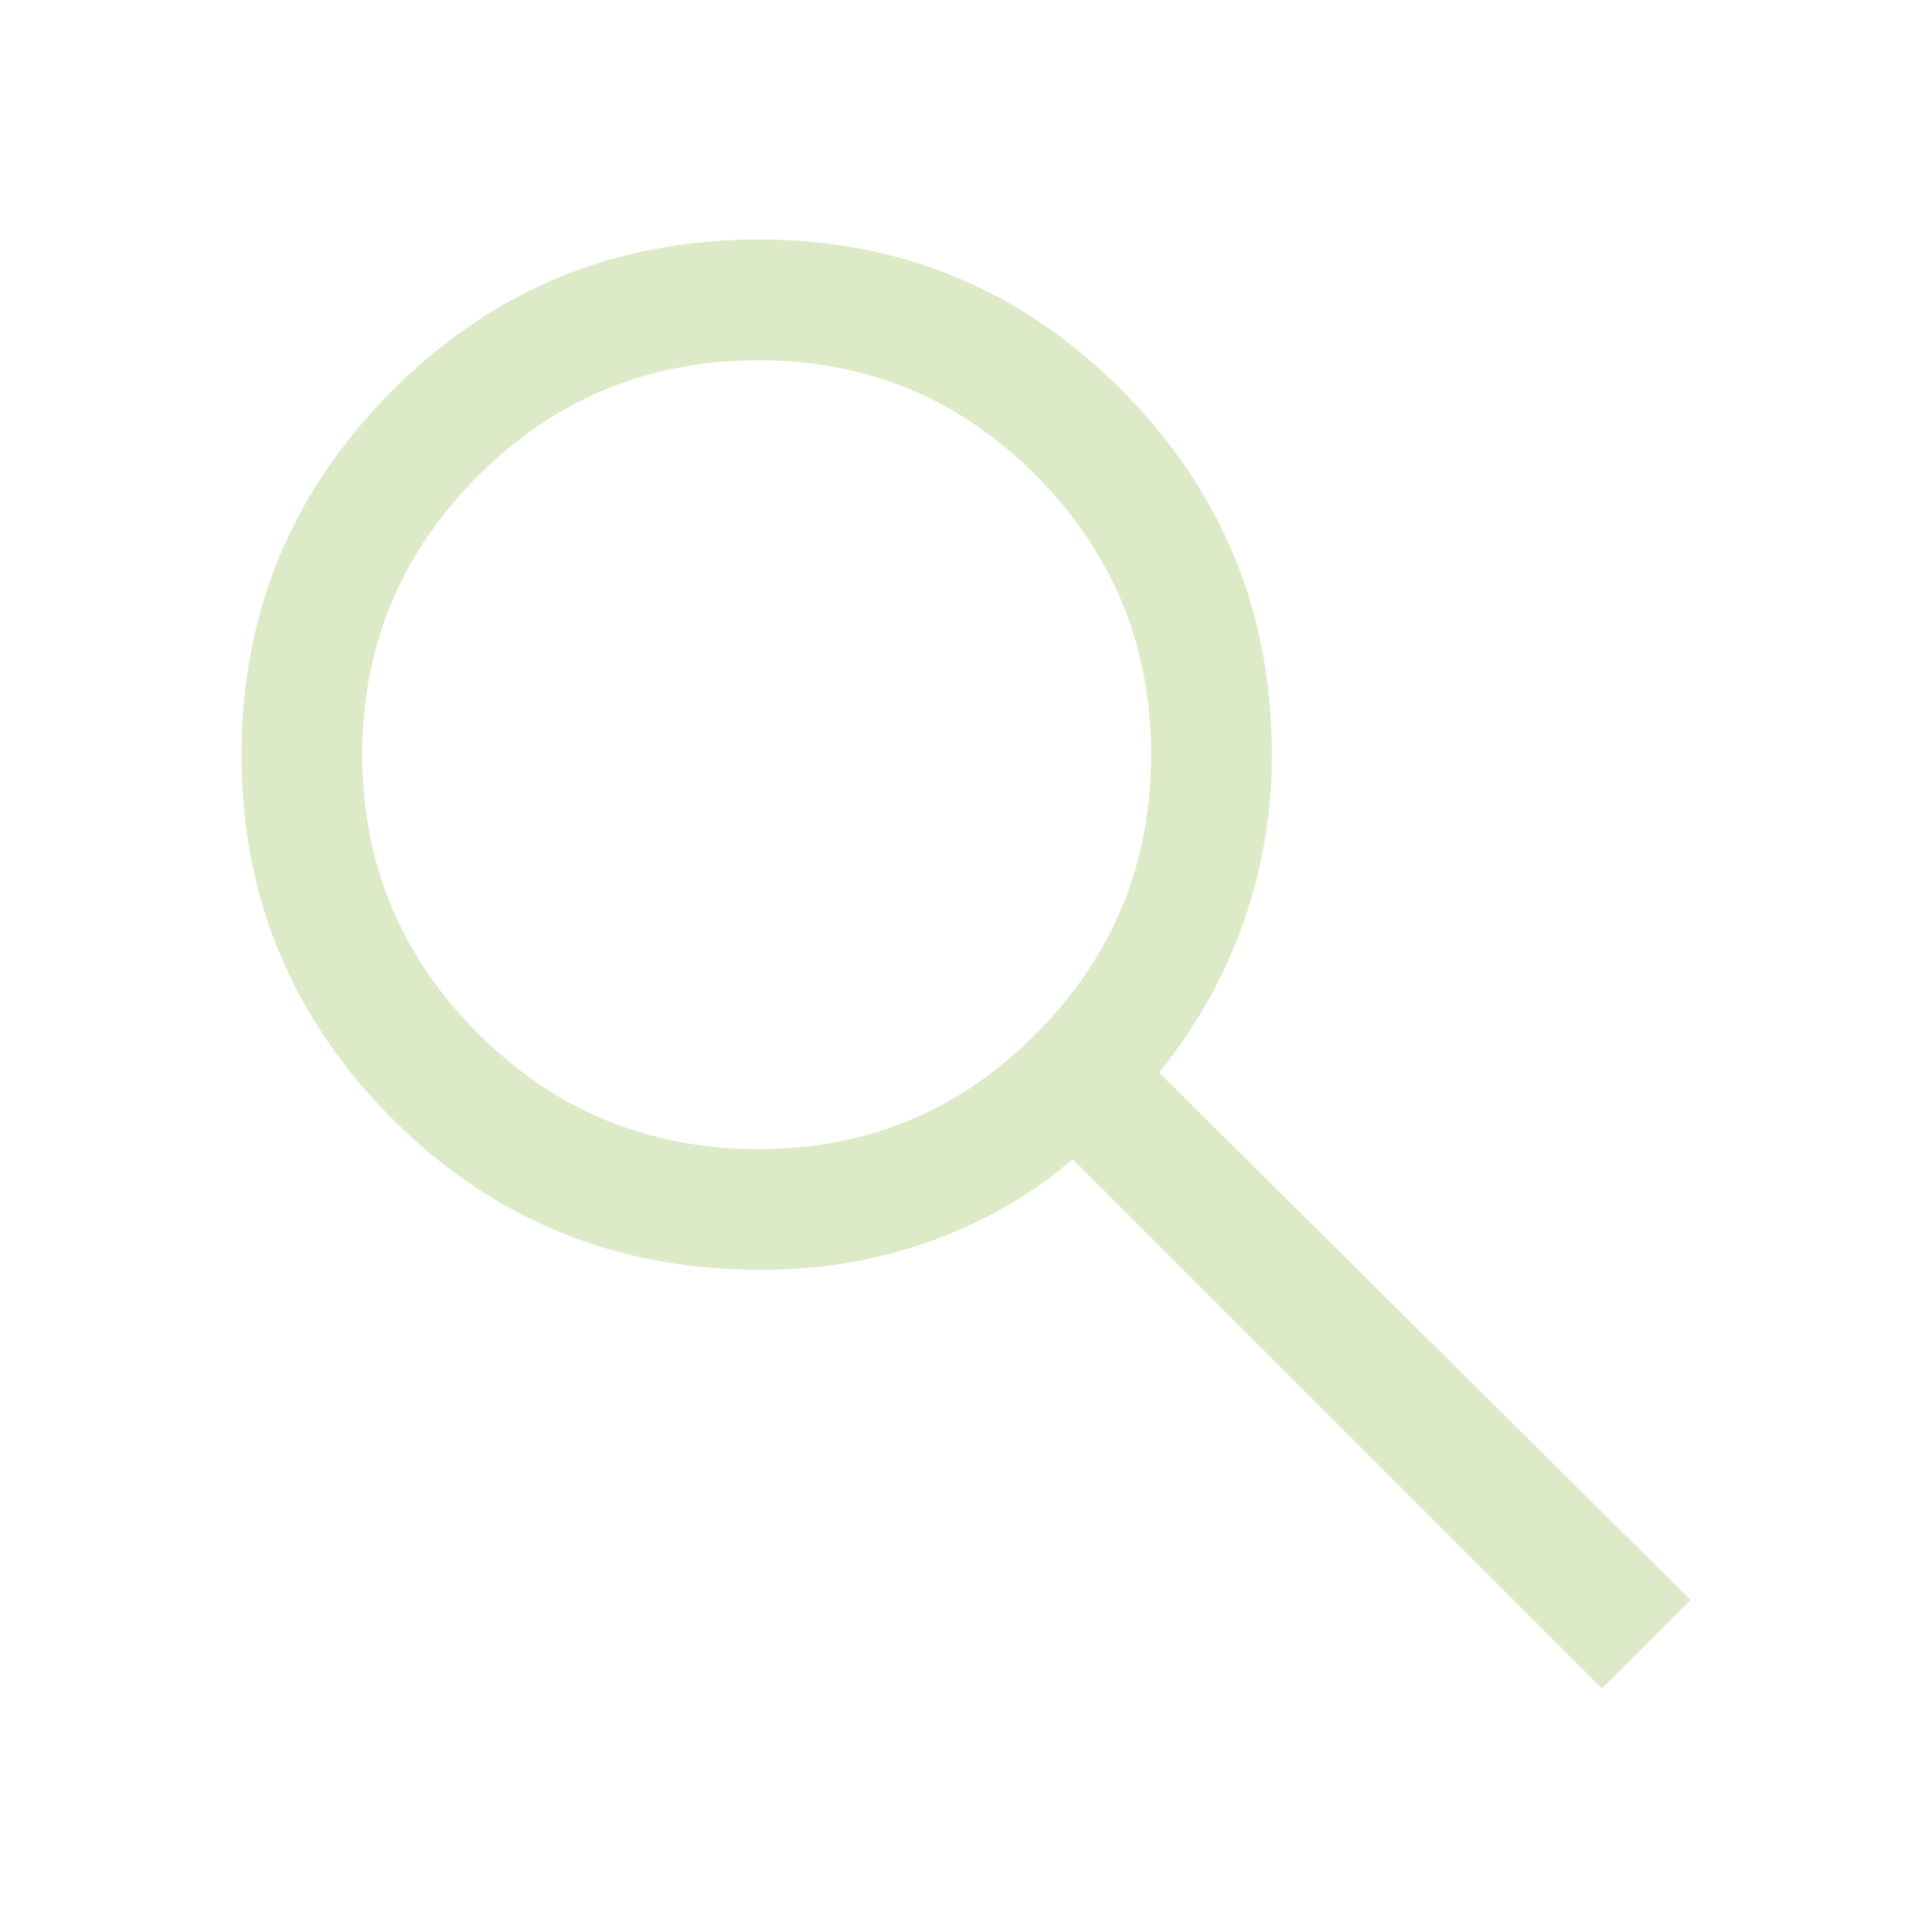
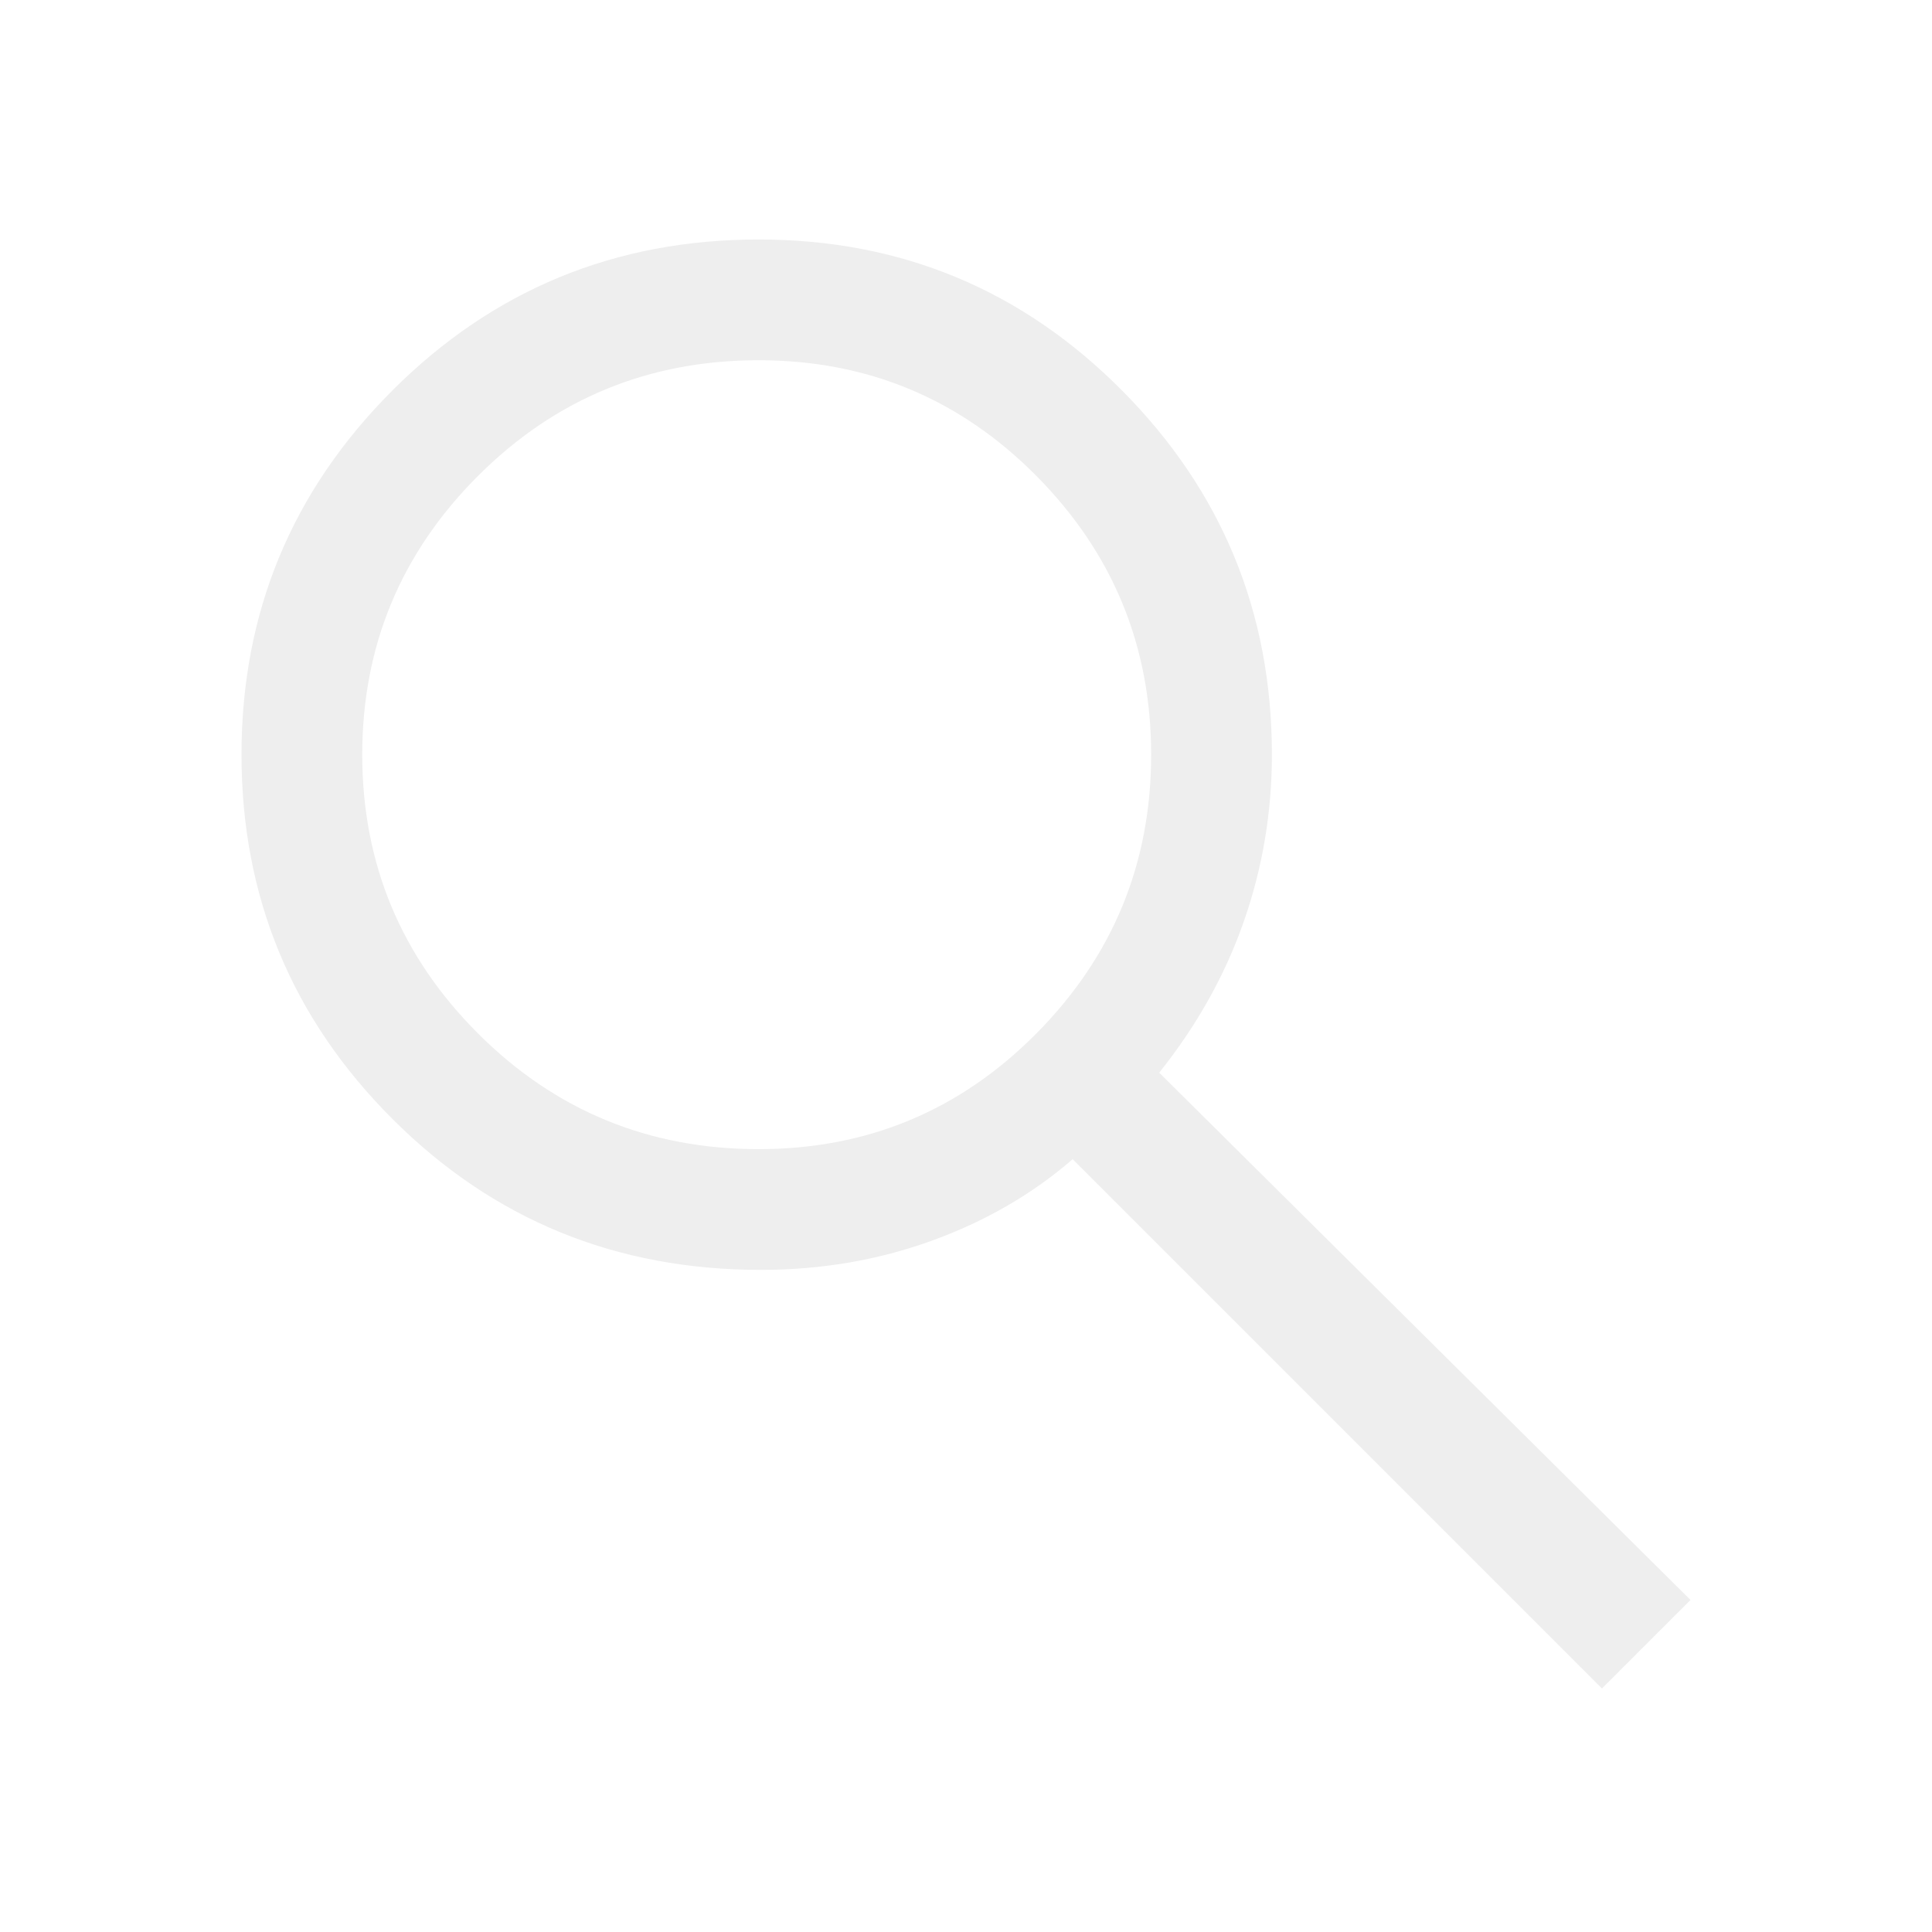
<svg xmlns="http://www.w3.org/2000/svg" height="48" width="48">
-   <path fill="#DDEAC8" d="M39.8 41.95 26.65 28.8Q25.15 30.1 23.15 30.825Q21.15 31.55 18.9 31.55Q13.5 31.55 9.75 27.8Q6 24.05 6 18.75Q6 13.45 9.75 9.7Q13.5 5.95 18.85 5.95Q24.15 5.95 27.875 9.7Q31.6 13.45 31.6 18.75Q31.6 20.9 30.9 22.9Q30.2 24.9 28.8 26.65L42 39.75ZM18.85 28.55Q22.9 28.55 25.75 25.675Q28.6 22.8 28.6 18.75Q28.6 14.7 25.75 11.825Q22.9 8.95 18.85 8.95Q14.75 8.95 11.875 11.825Q9 14.7 9 18.75Q9 22.8 11.875 25.675Q14.75 28.55 18.85 28.55Z" />
+   <path fill="#eee" d="M39.8 41.95 26.65 28.8Q25.15 30.1 23.15 30.825Q21.15 31.55 18.9 31.55Q13.5 31.55 9.75 27.8Q6 24.05 6 18.75Q6 13.45 9.75 9.7Q13.5 5.95 18.85 5.95Q24.15 5.95 27.875 9.7Q31.6 13.45 31.6 18.75Q31.6 20.9 30.9 22.9Q30.2 24.9 28.8 26.65L42 39.75ZM18.85 28.55Q22.9 28.55 25.75 25.675Q28.6 22.8 28.6 18.75Q28.6 14.7 25.75 11.825Q22.9 8.95 18.85 8.95Q14.75 8.95 11.875 11.825Q9 14.7 9 18.75Q9 22.8 11.875 25.675Q14.75 28.55 18.85 28.55Z" />
</svg>
